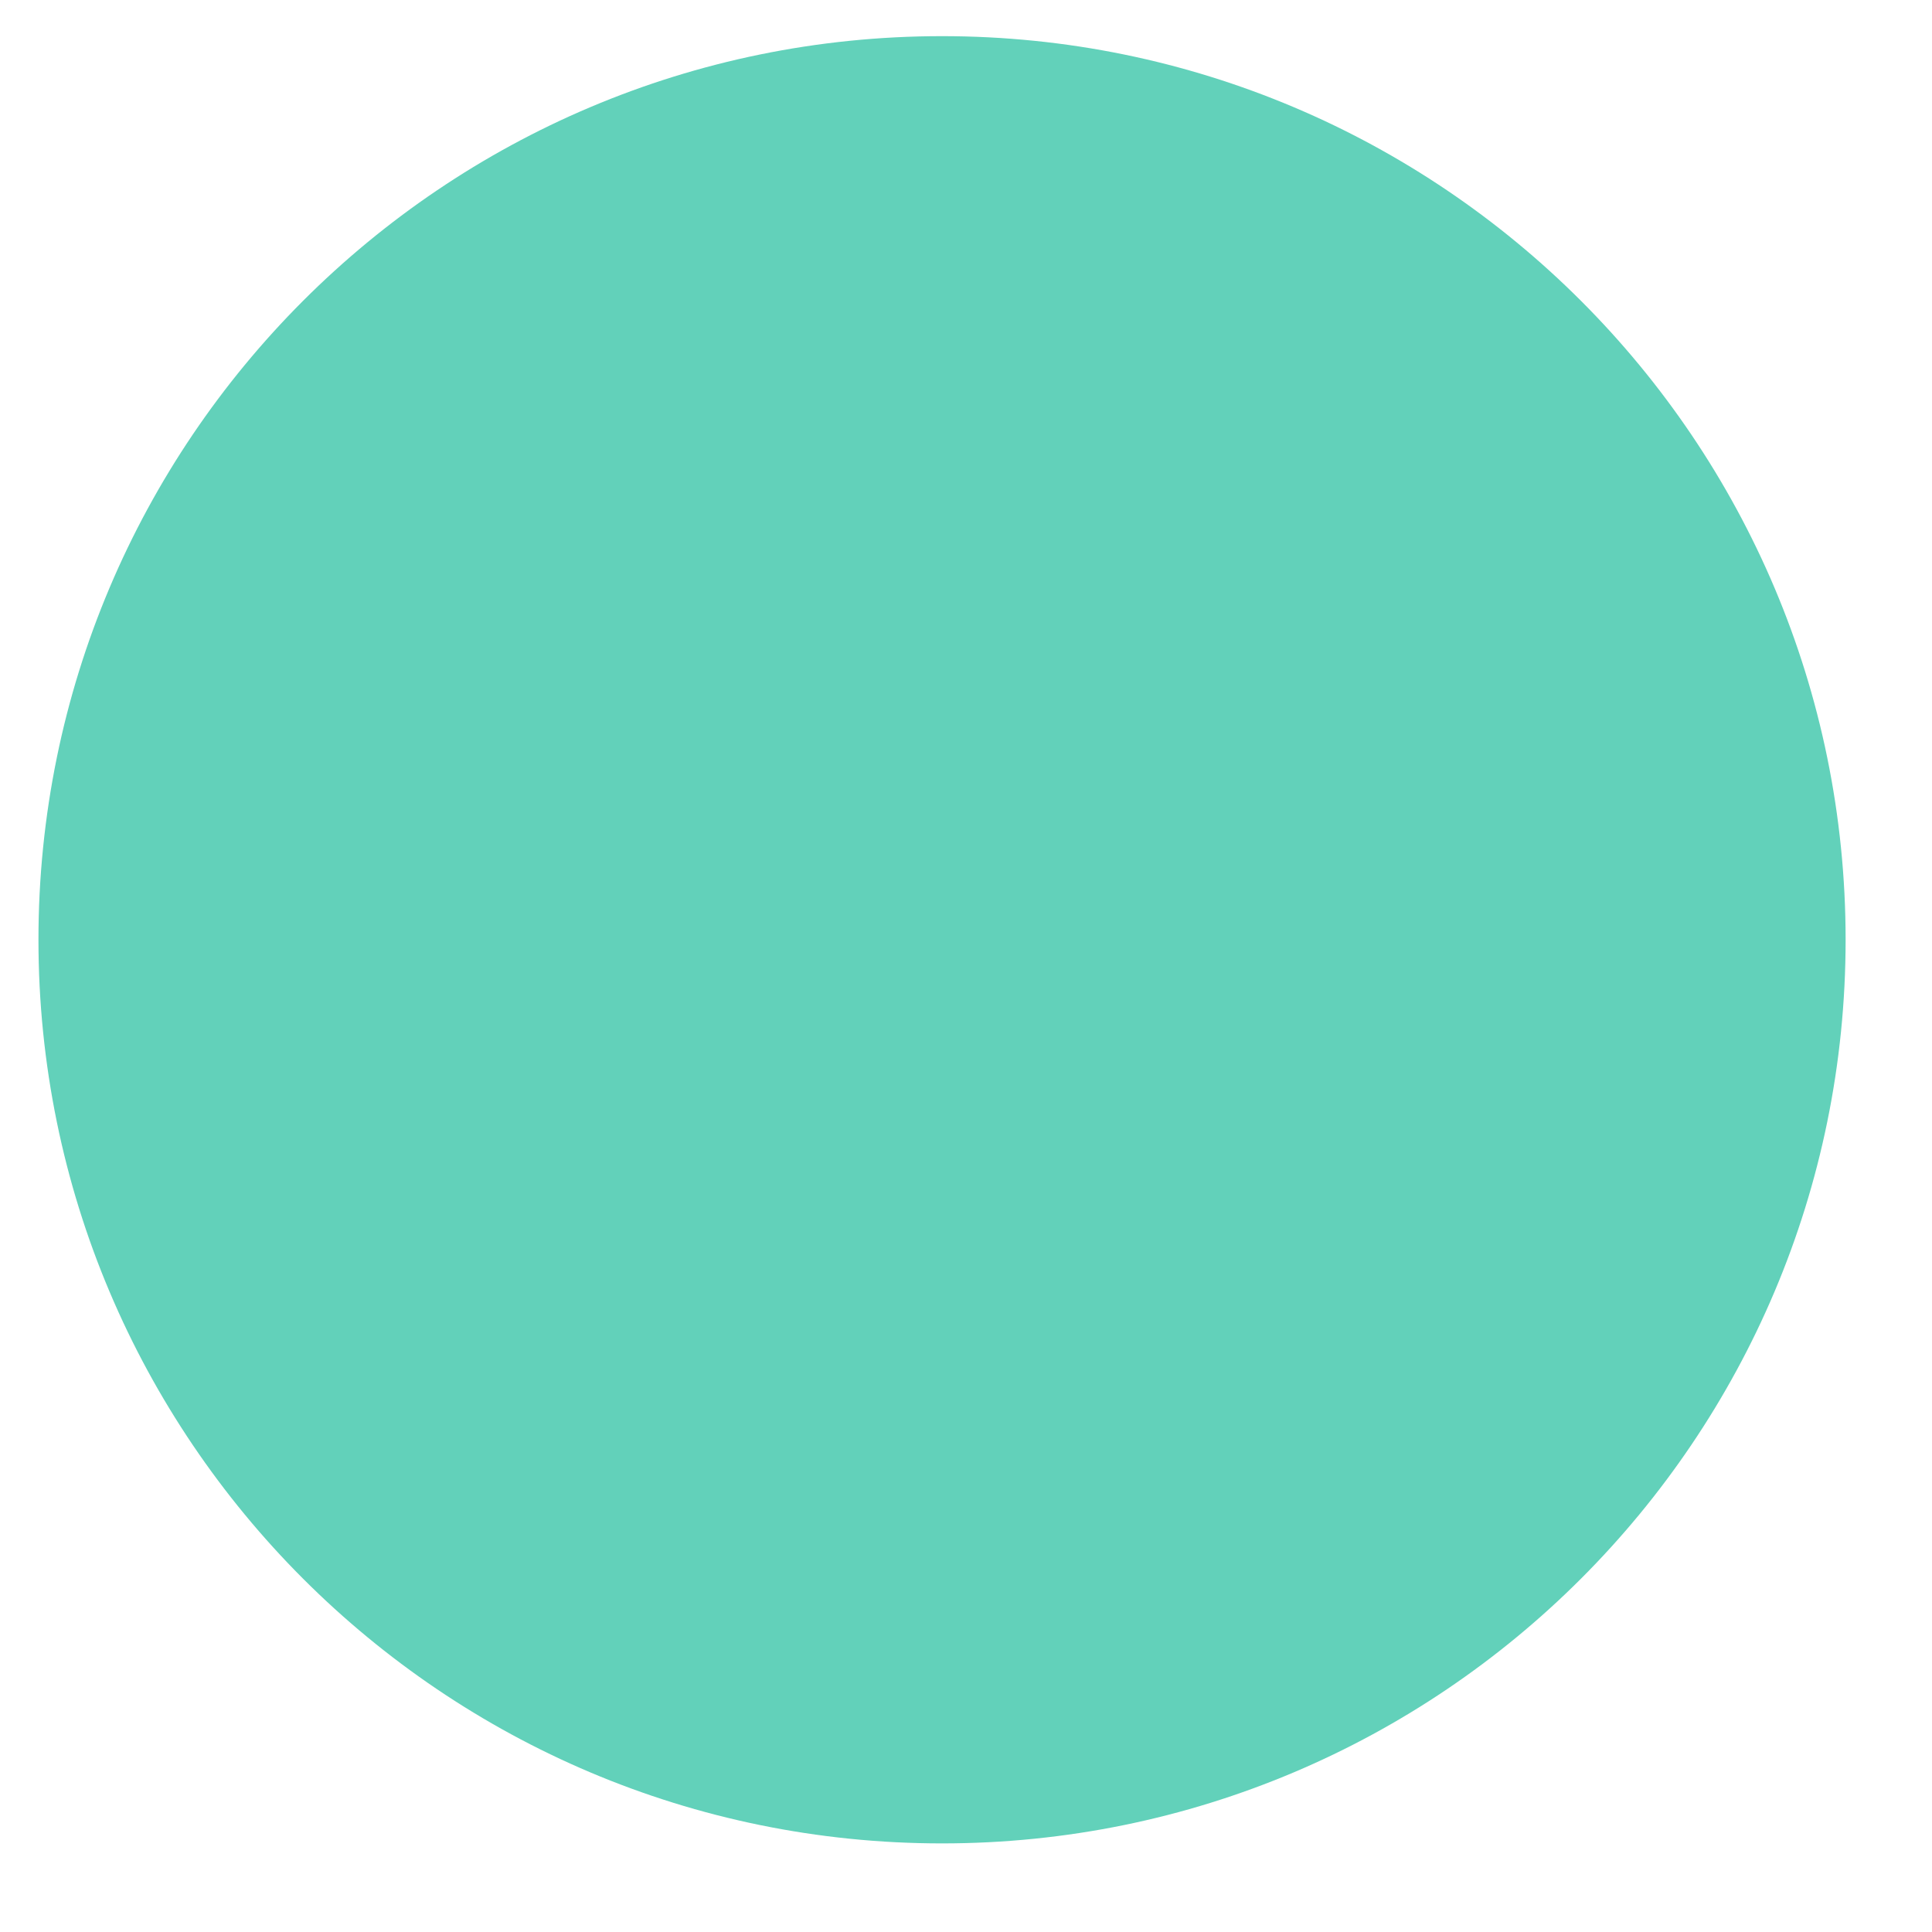
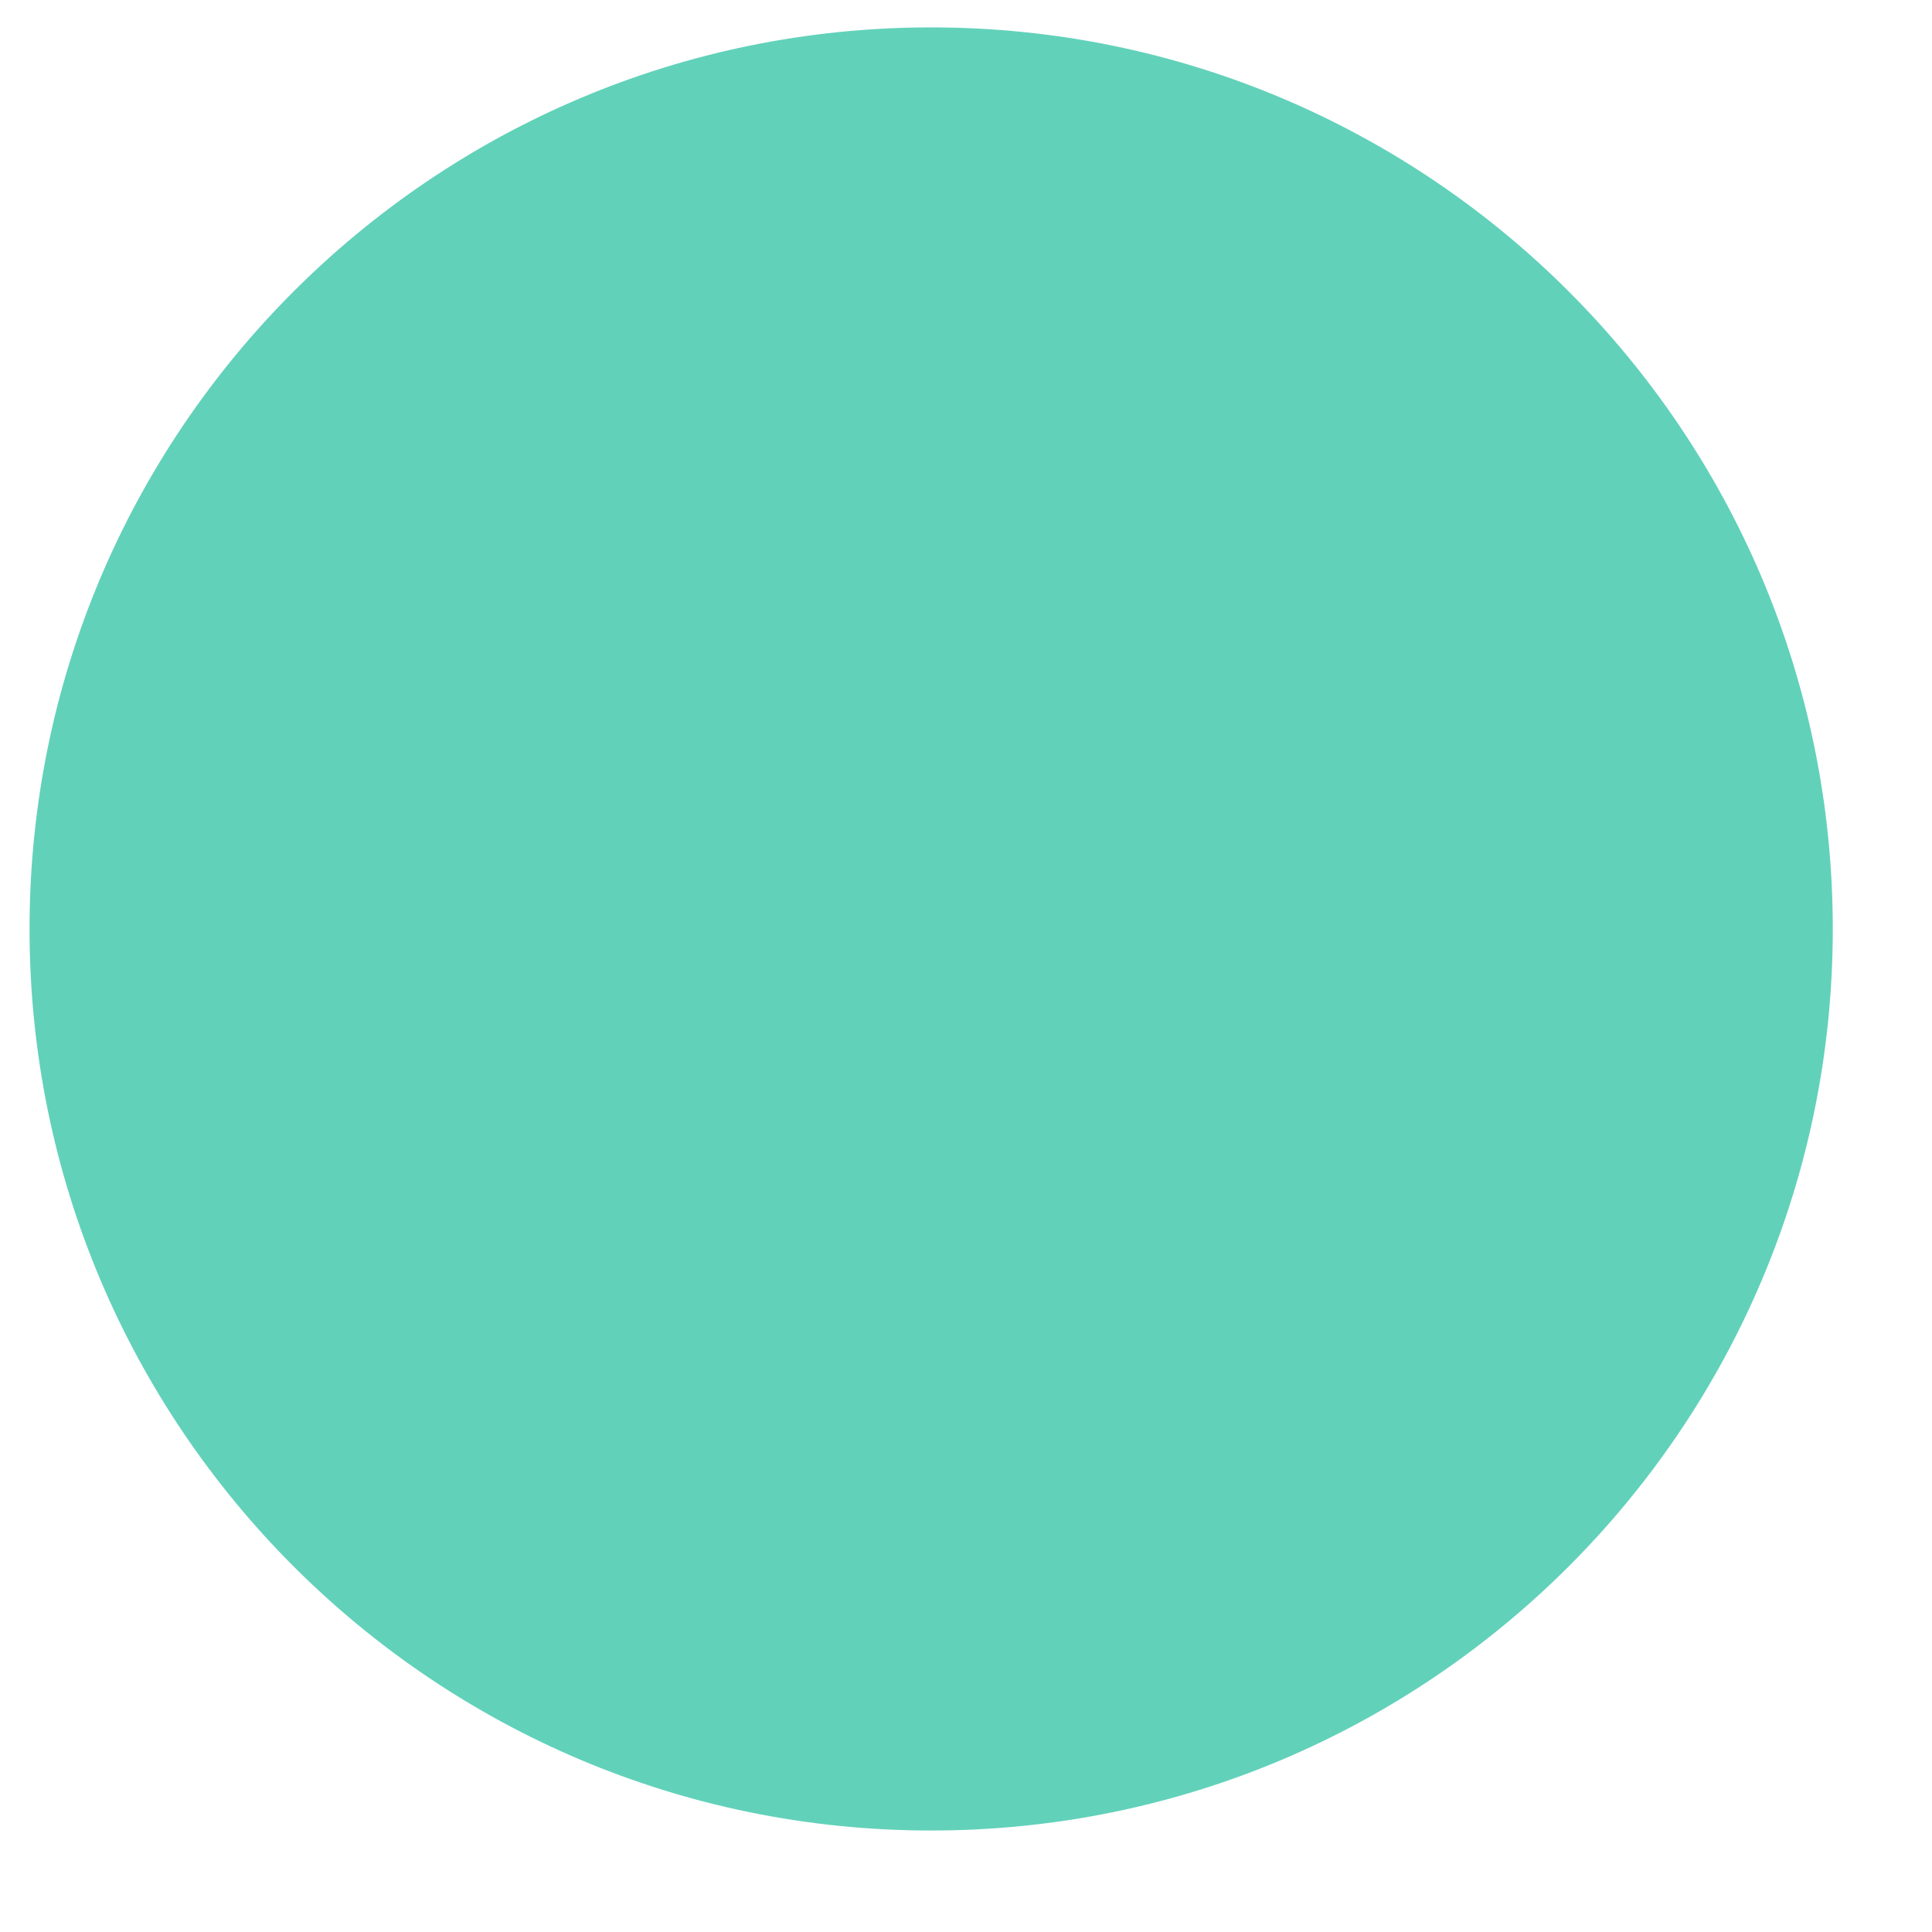
- <svg xmlns="http://www.w3.org/2000/svg" width="21" height="21" viewBox="0 0 21 21" fill="none">
-   <path fill-rule="evenodd" clip-rule="evenodd" d="M10.239 0.393C15.664 0.393 20.061 4.79 20.061 10.215C20.061 15.639 15.664 20.037 10.239 20.037C4.815 20.037 0.418 15.639 0.418 10.215C0.418 4.79 4.815 0.393 10.239 0.393Z" fill="#62D1BA" />
+ <svg xmlns="http://www.w3.org/2000/svg" width="17" height="17" viewBox="0 0 17 17" fill="none">
+   <path fill-rule="evenodd" clip-rule="evenodd" d="M8.193 0.241C12.575 0.241 16.127 3.792 16.127 8.174C16.127 12.555 12.575 16.107 8.193 16.107C3.812 16.107 0.26 12.555 0.26 8.174C0.26 3.792 3.812 0.241 8.193 0.241Z" fill="#62D1BA" />
</svg>
